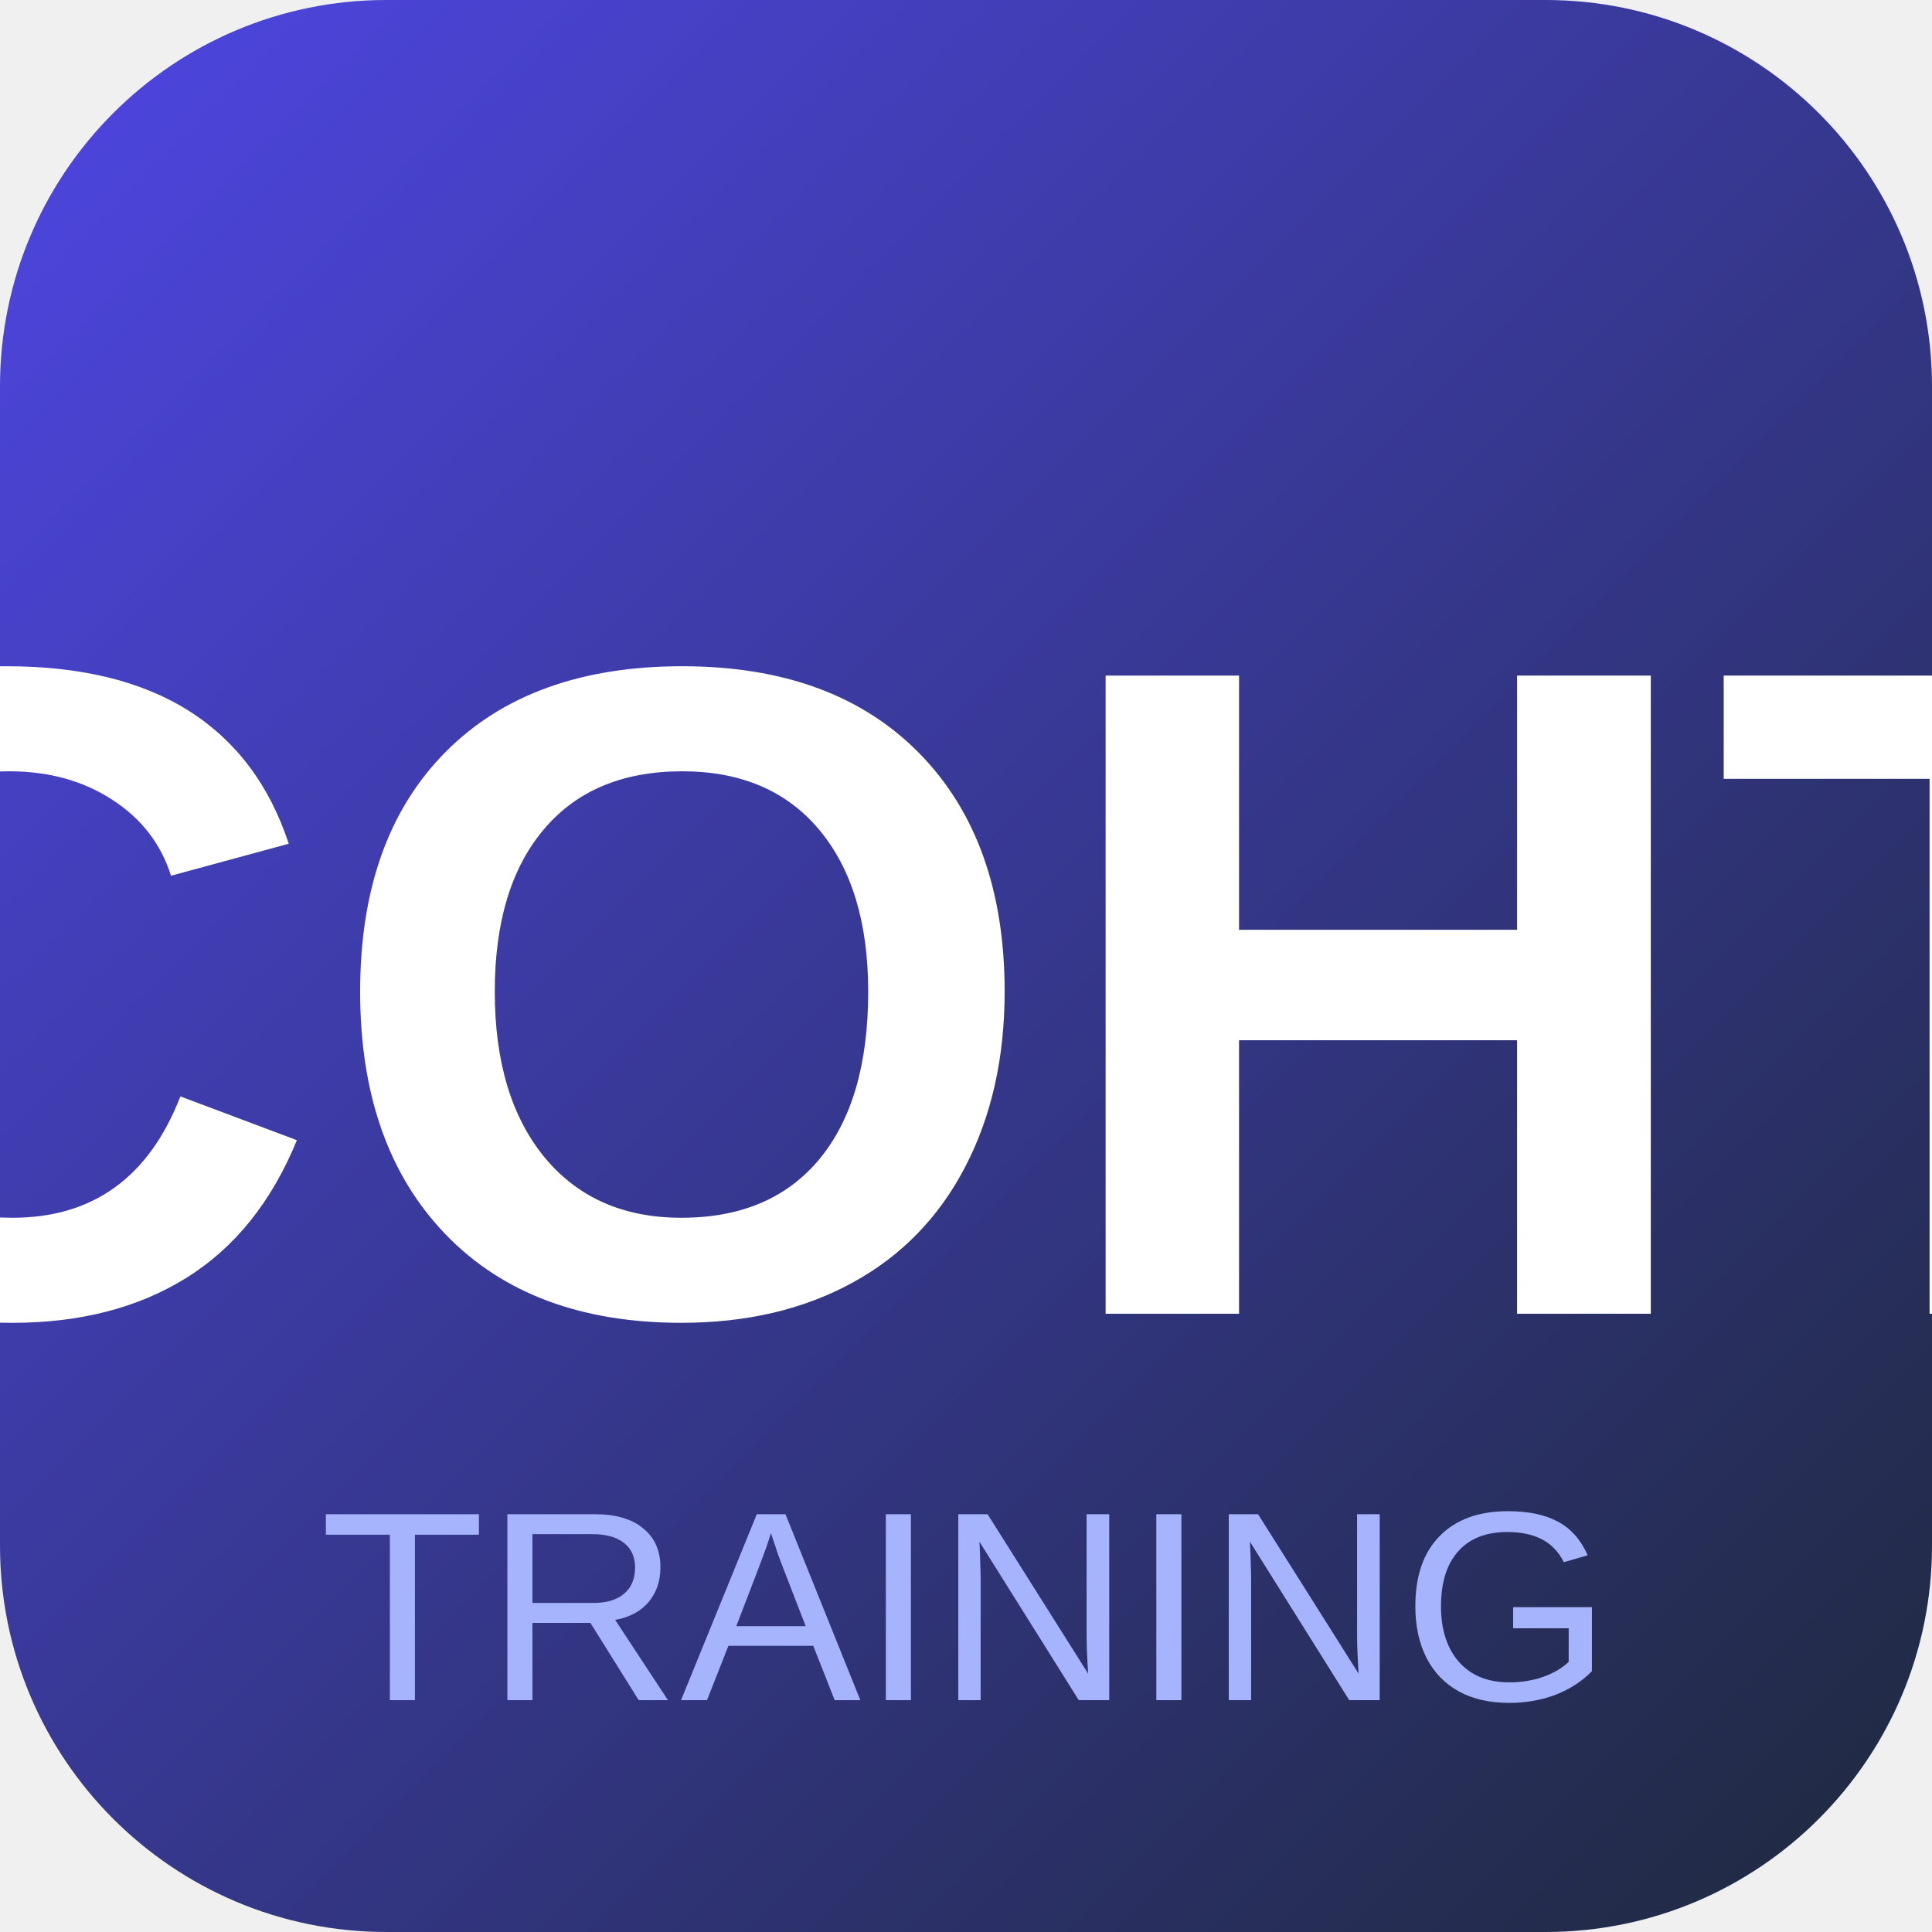
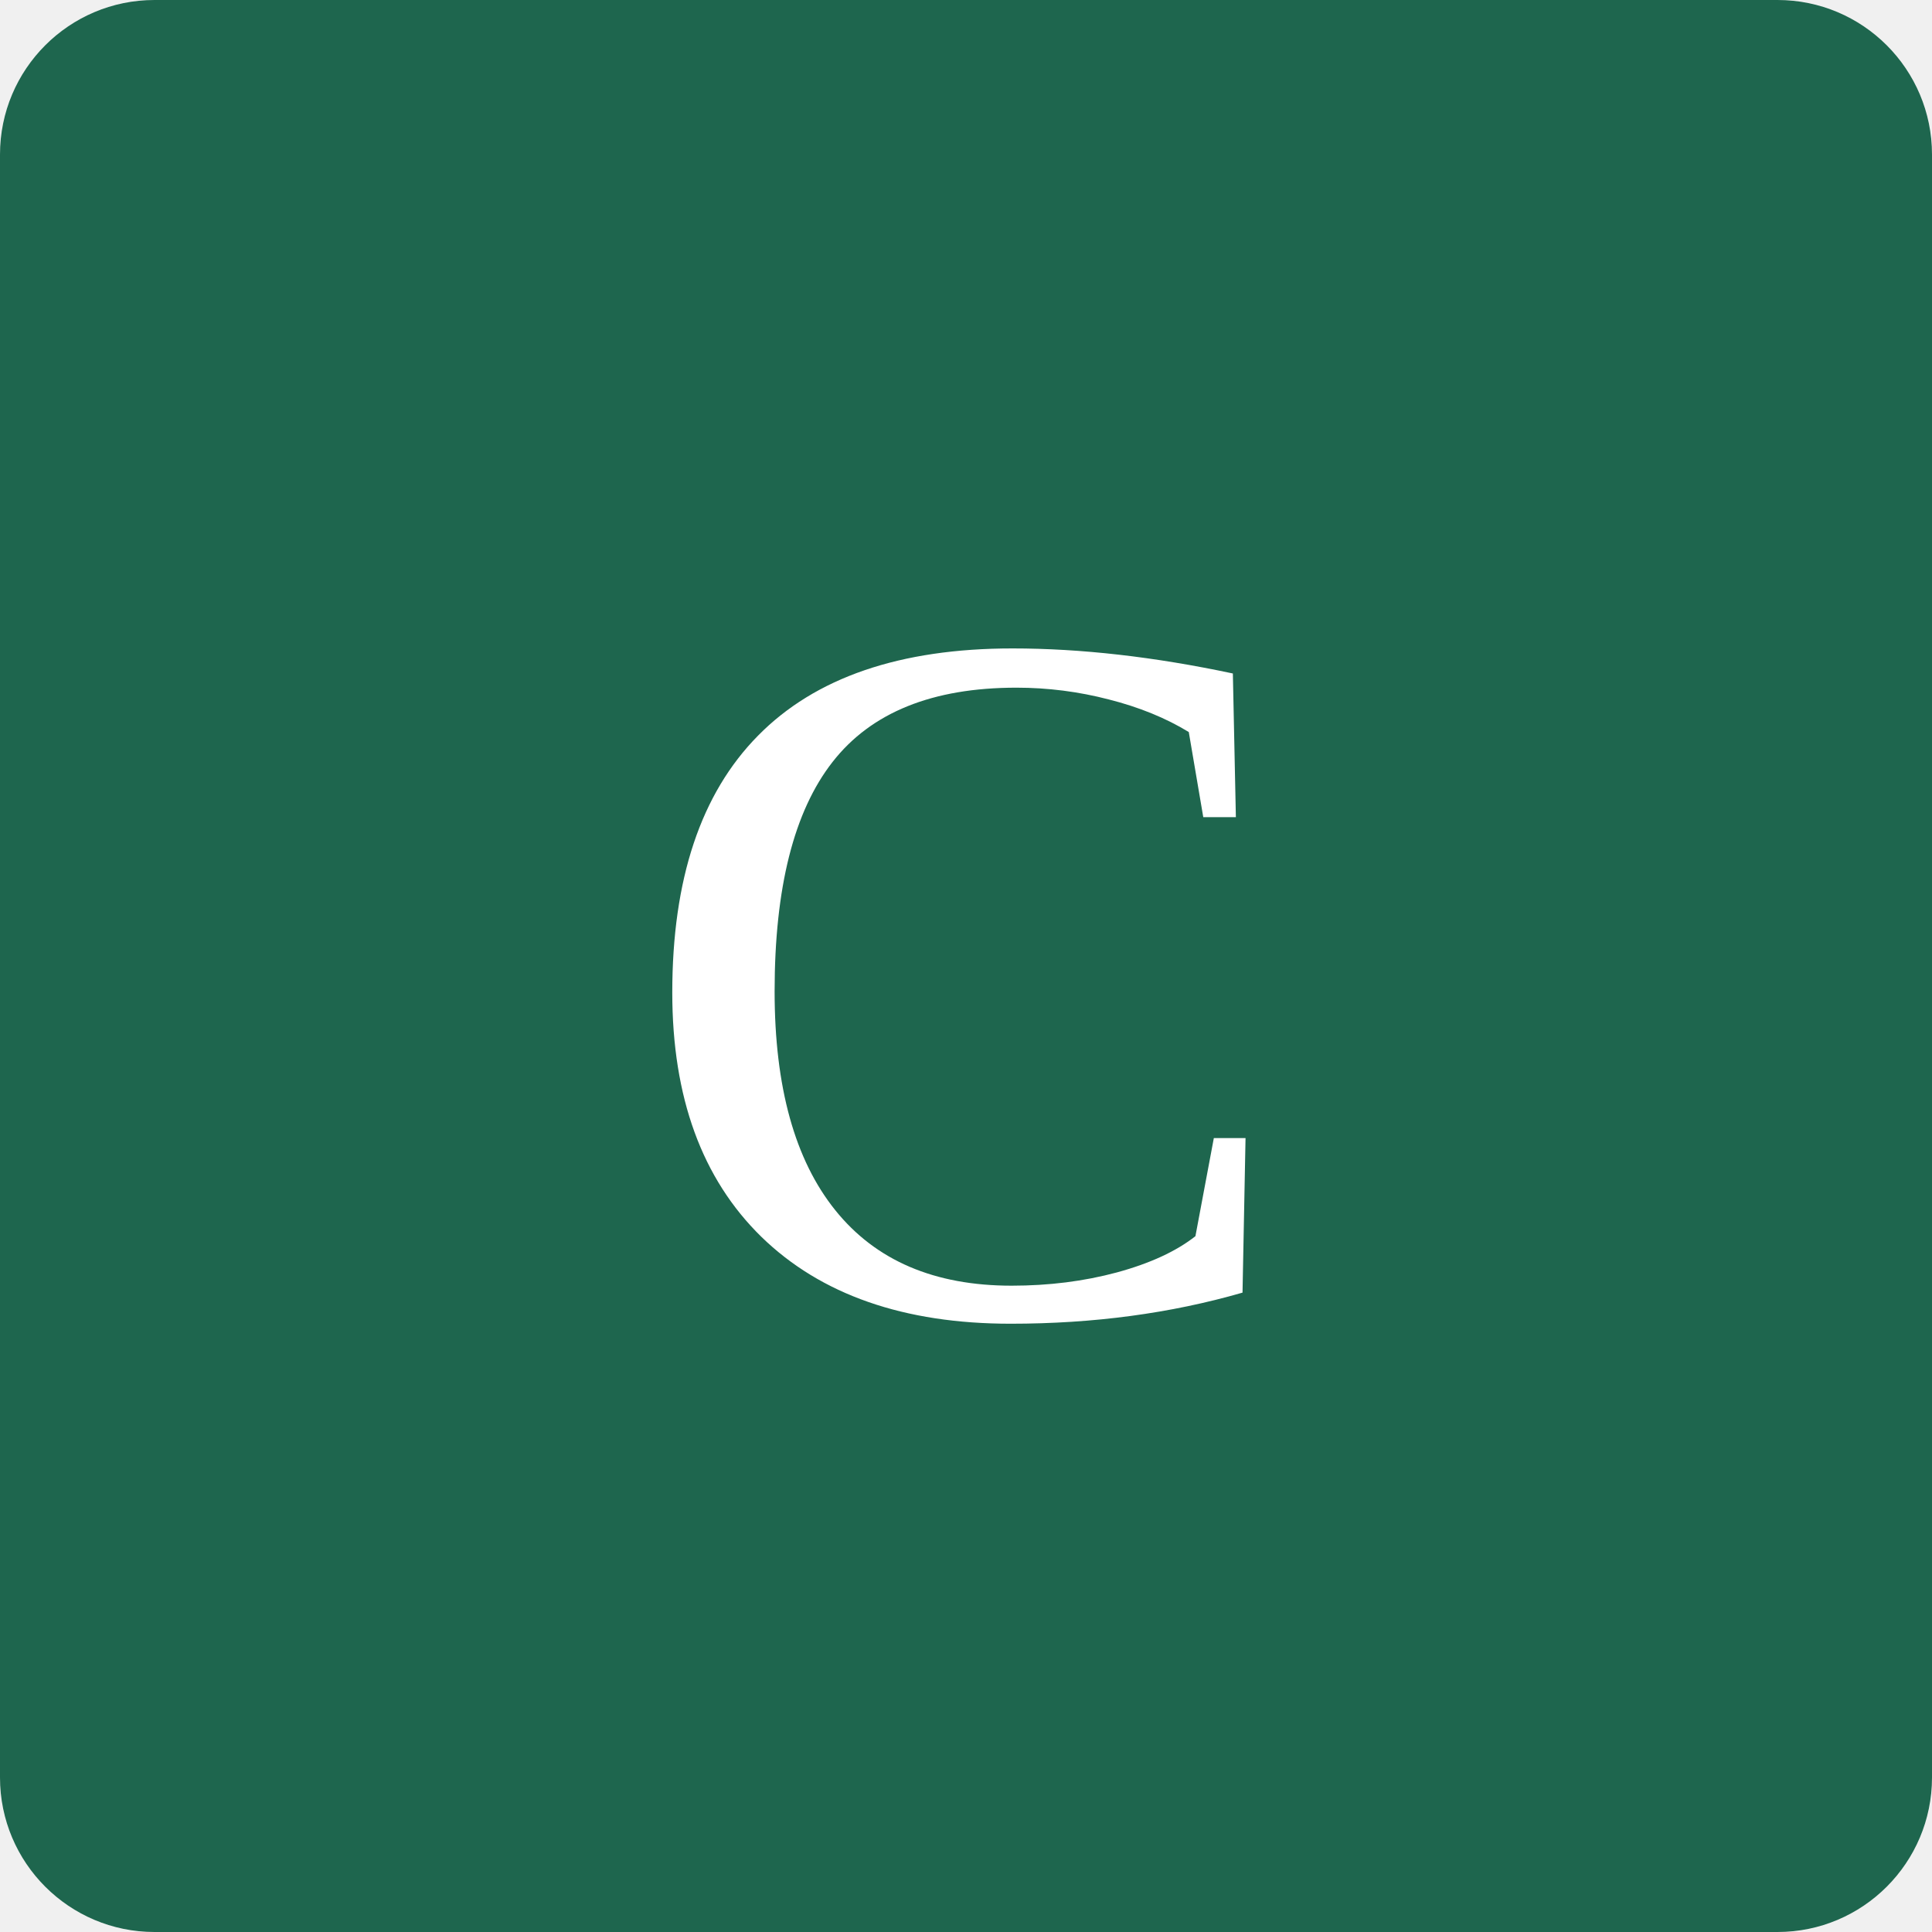
<svg xmlns="http://www.w3.org/2000/svg" viewBox="0 0 100 100">
-   <defs>
-     <linearGradient id="grad" x1="0%" y1="0%" x2="100%" y2="100%">
-       <stop offset="0%" style="stop-color:#4f46e5;stop-opacity:1" />
-       <stop offset="100%" style="stop-color:#1e293b;stop-opacity:1" />
-     </linearGradient>
-   </defs>
-   <rect width="100" height="100" rx="20" fill="url(#grad)" />
-   <text x="50" y="68" font-size="48" text-anchor="middle" fill="white" font-family="Arial, sans-serif" font-weight="bold">COHT</text>
-   <text x="50" y="88" font-size="14" text-anchor="middle" fill="#a5b4fc" font-family="Arial, sans-serif">TRAINING</text>
+   <rect x="0" y="0" width="100" height="100" rx="8" ry="8" fill="#1E664E" />
+   <text x="50" y="68" font-family="'Cinzel', 'Times New Roman', serif" font-size="52" font-weight="400" fill="#FFFFFF" text-anchor="middle" letter-spacing="2">C</text>
</svg>
